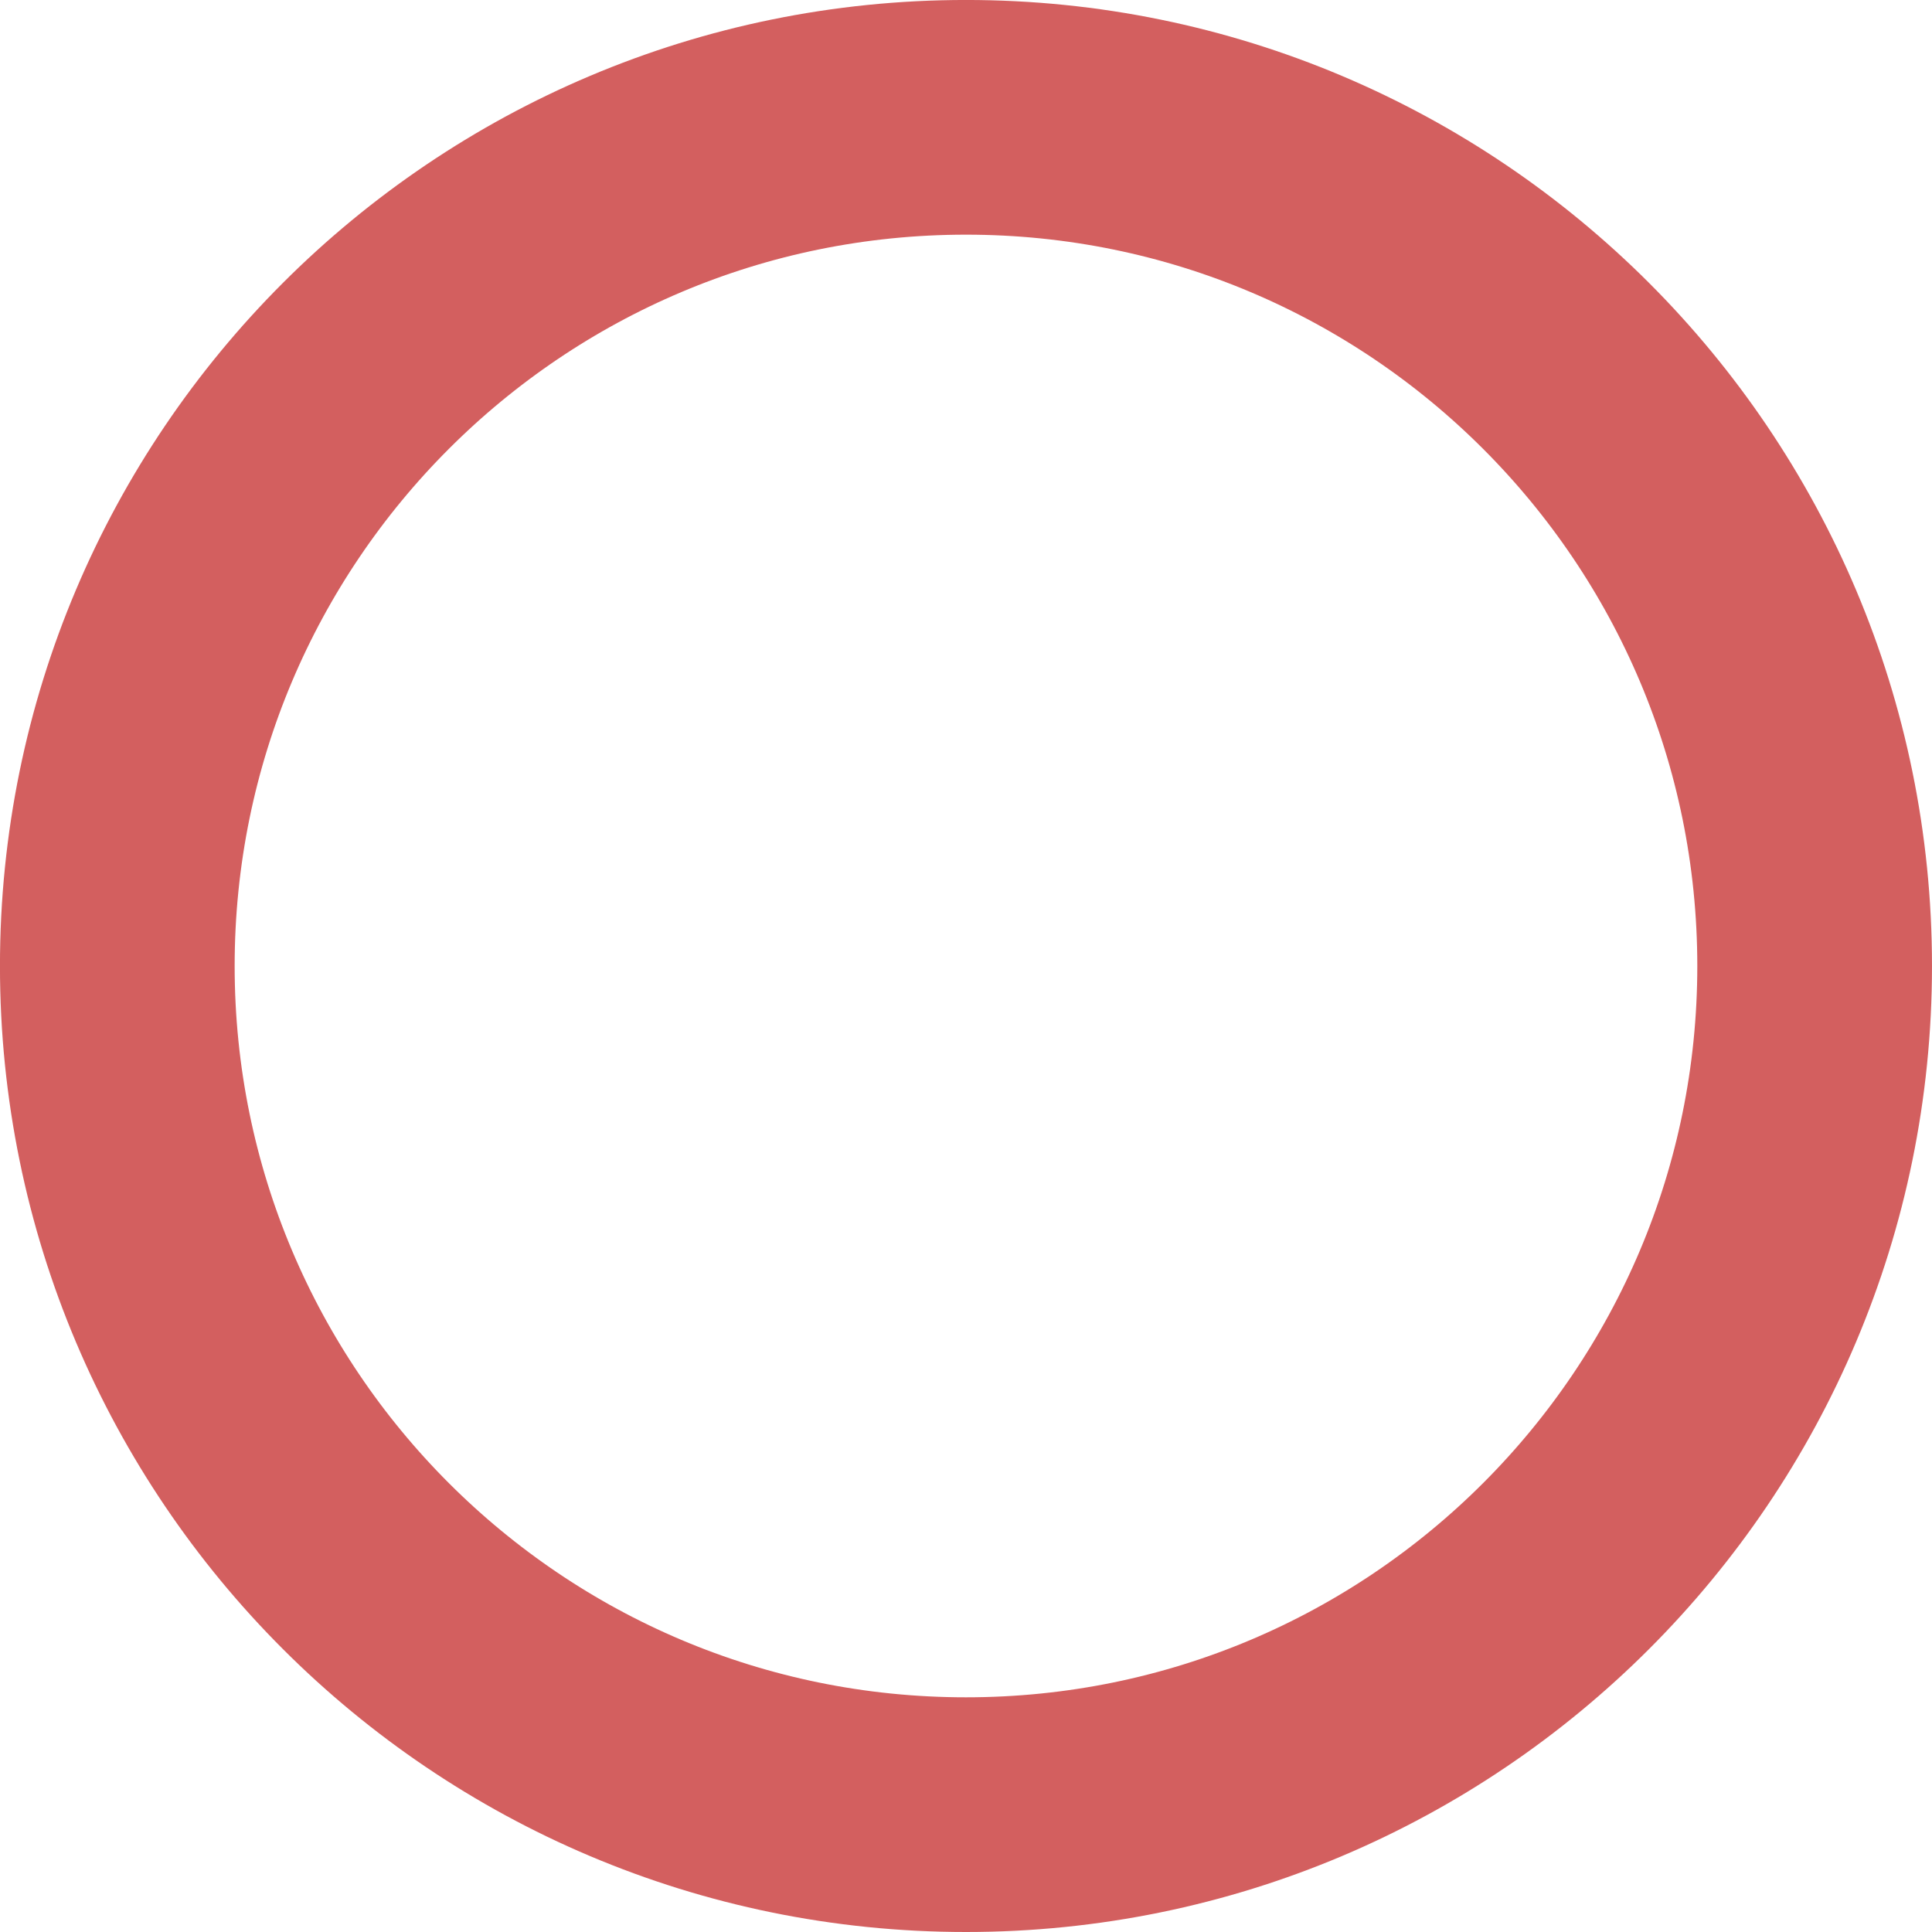
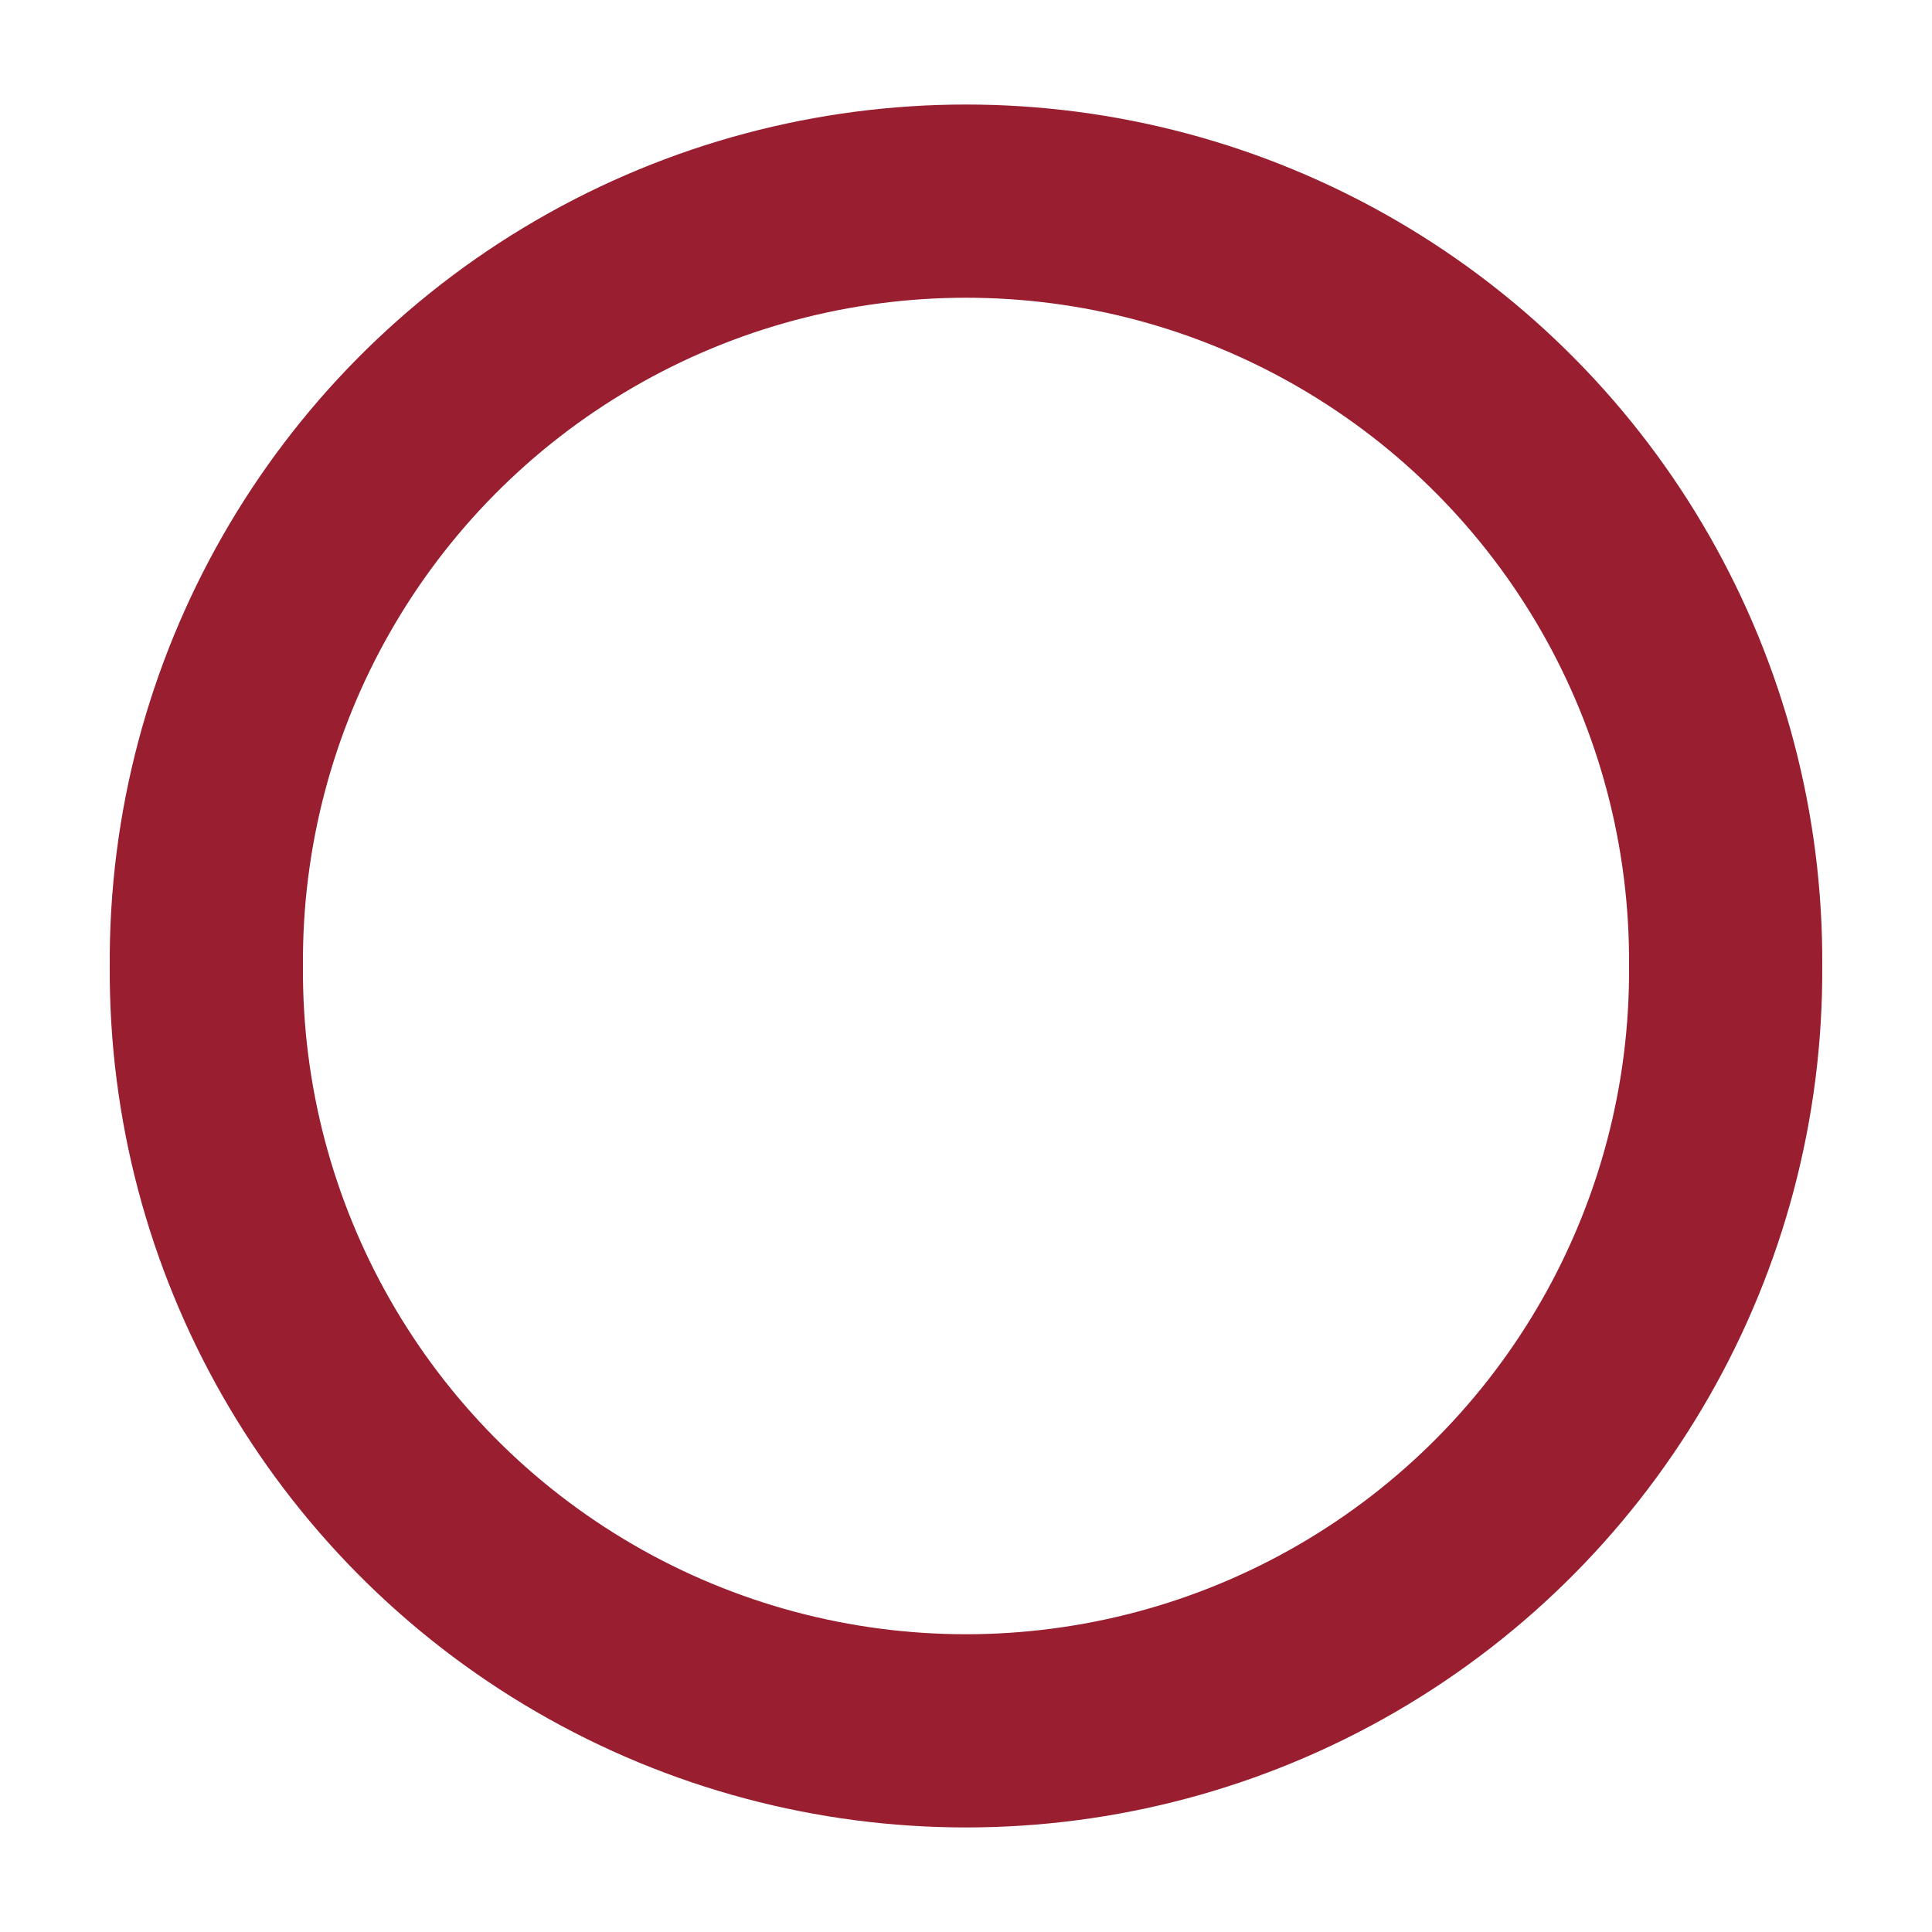
<svg xmlns="http://www.w3.org/2000/svg" width="40" height="40" id="svg2" version="1.1">
  <defs id="defs4">
    </defs>
  <g id="layer1" transform="translate(-17.32382,-28.97552)">
-     <path style="fill:none;stroke:#d35f5f;stroke-width:5.926;stroke-linejoin:miter;stroke-miterlimit:3;stroke-opacity:1;stroke-dasharray:none" id="path2816" d="m 62.857,45.219 c 0,11.835 -9.594,21.429 -21.429,21.429 -11.835,0 -21.429,-9.594 -21.429,-21.429 0,-11.835 9.594,-21.429 21.429,-21.429 11.835,0 21.429,9.594 21.429,21.429 z" transform="matrix(0.8199525,0,0,0.8199525,3.354361,11.89782)" />
+     <path style="fill:none;stroke:#981e30;stroke-width:5.45;stroke-linejoin:miter;stroke-miterlimit:3;stroke-opacity:1;stroke-dasharray:none" id="path2816" d="m 62.857,45.219 a 21.429,21.429 0 1 1 -42.857,0 21.429,21.429 0 1 1 42.857,0 z" transform="matrix(0.7339604,0,0,0.7339604,6.916891,15.78632)" />
  </g>
</svg>
